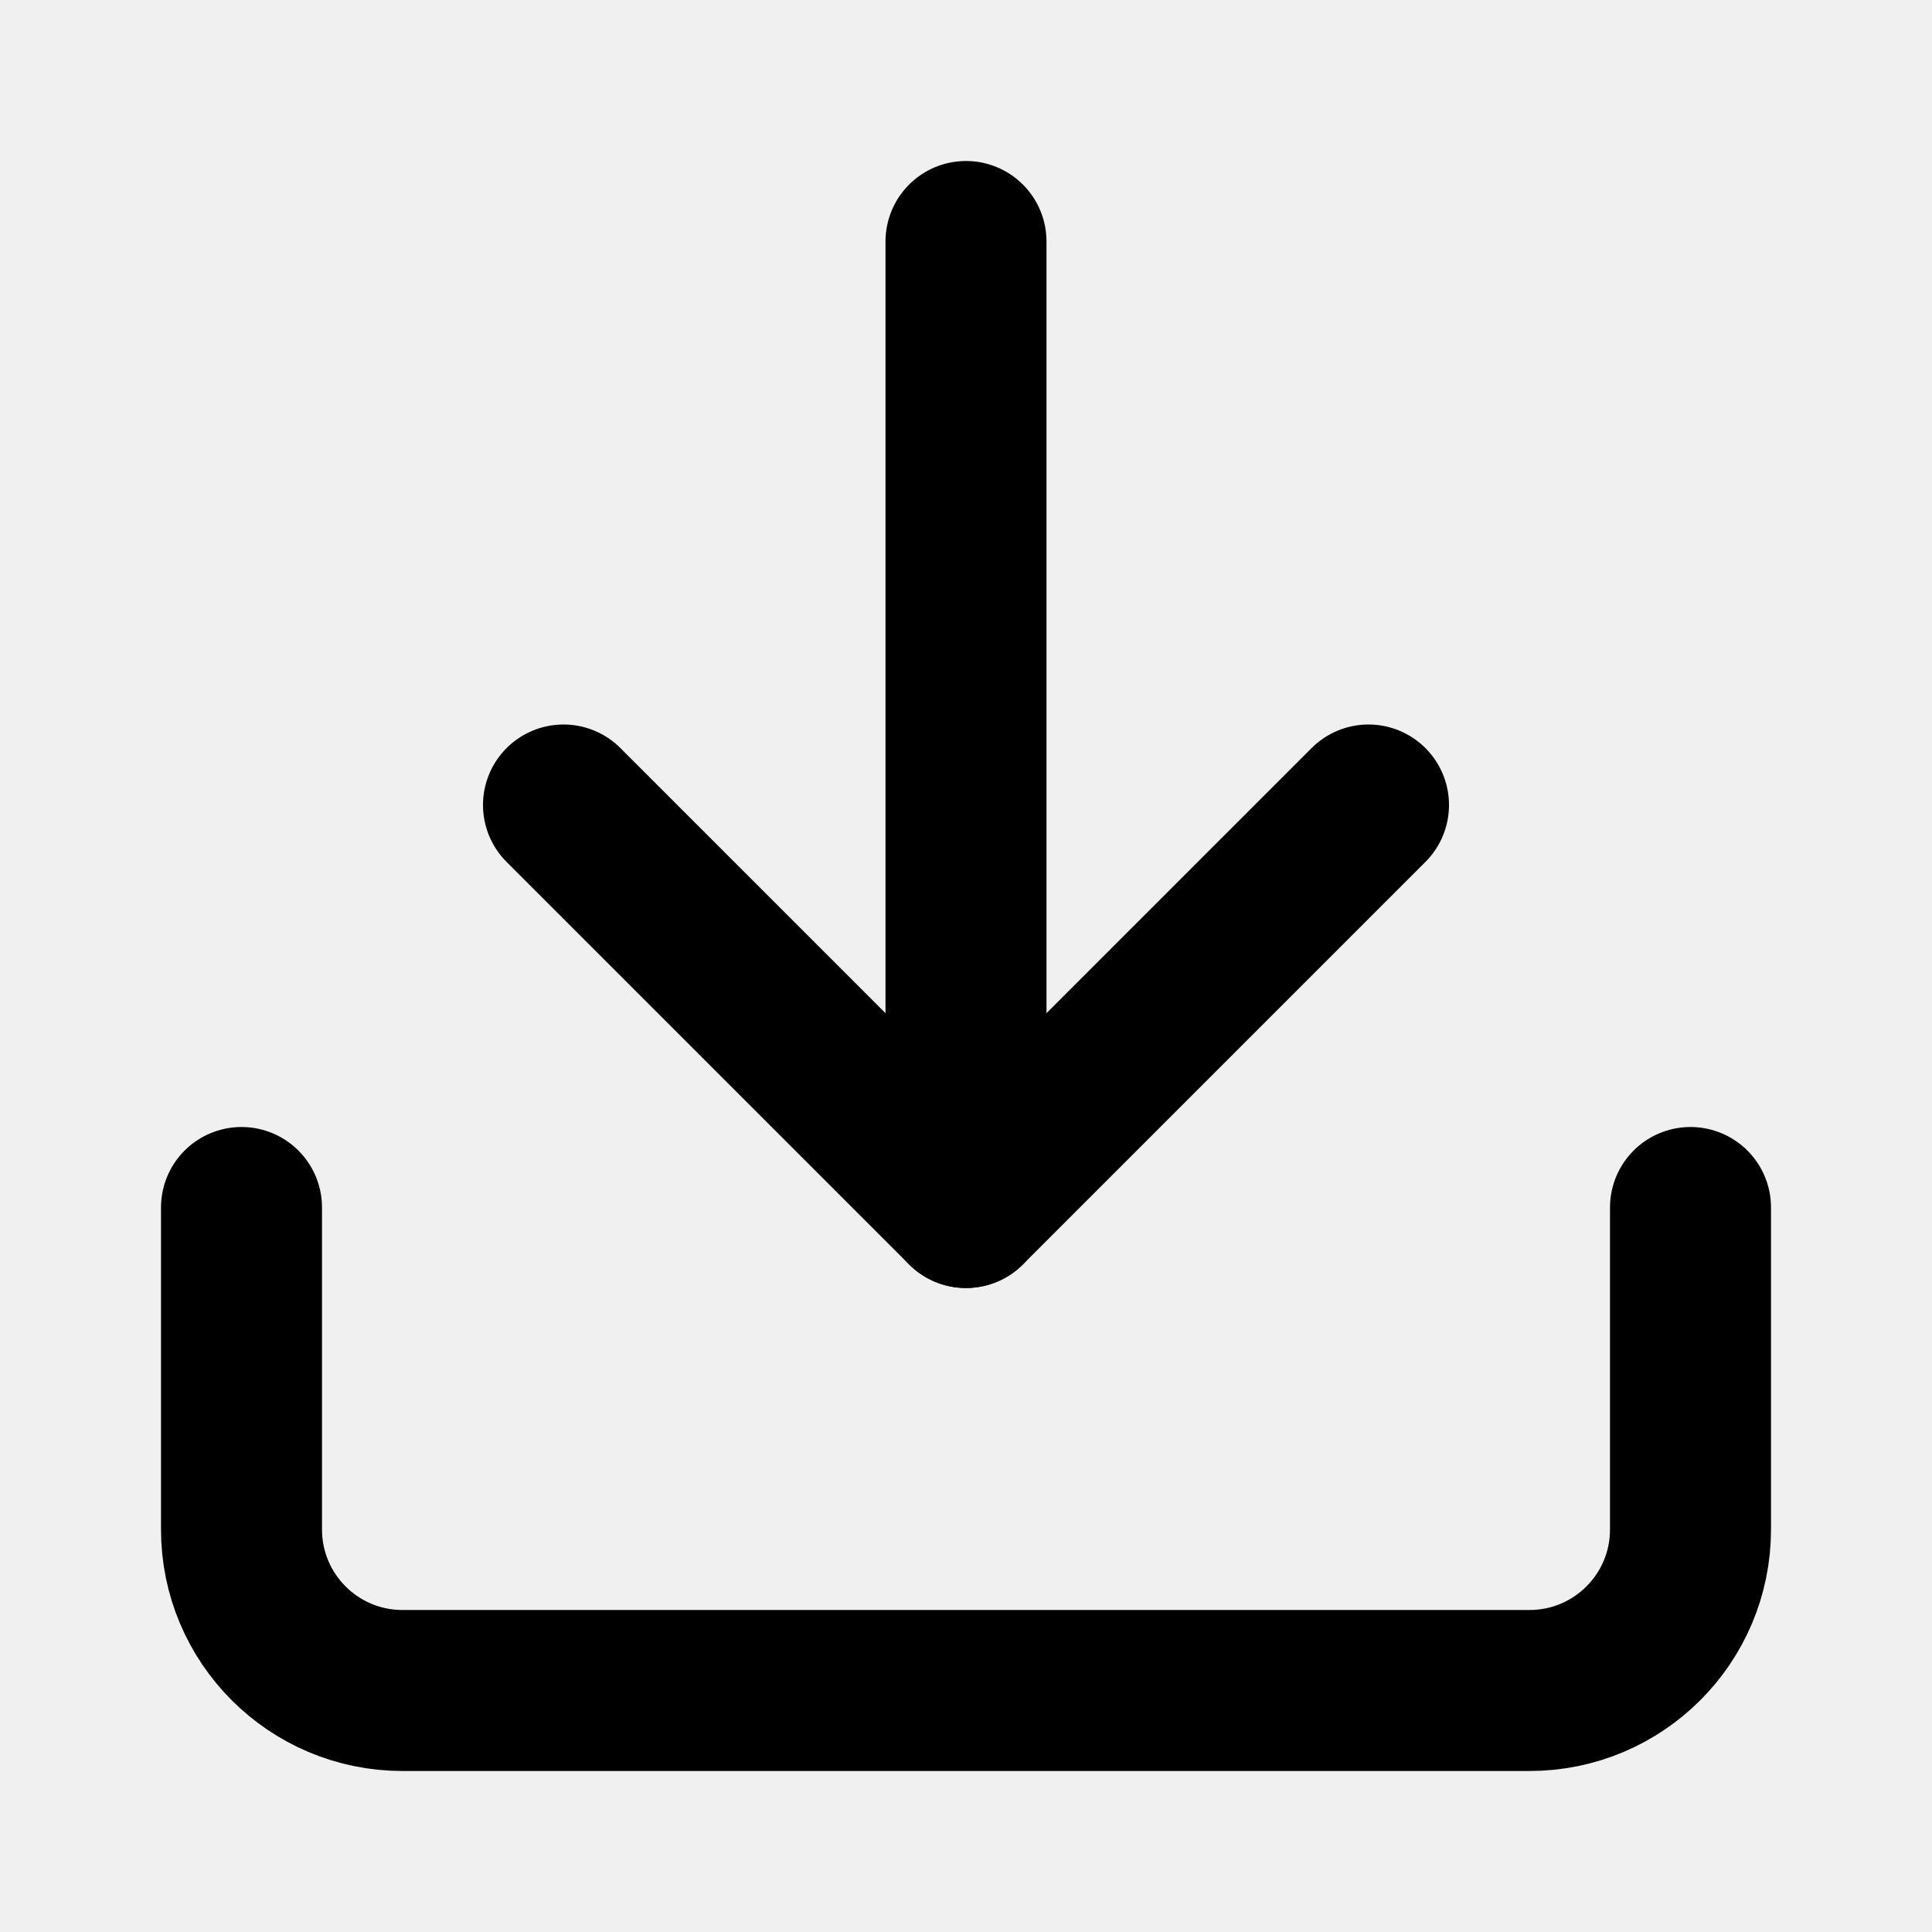
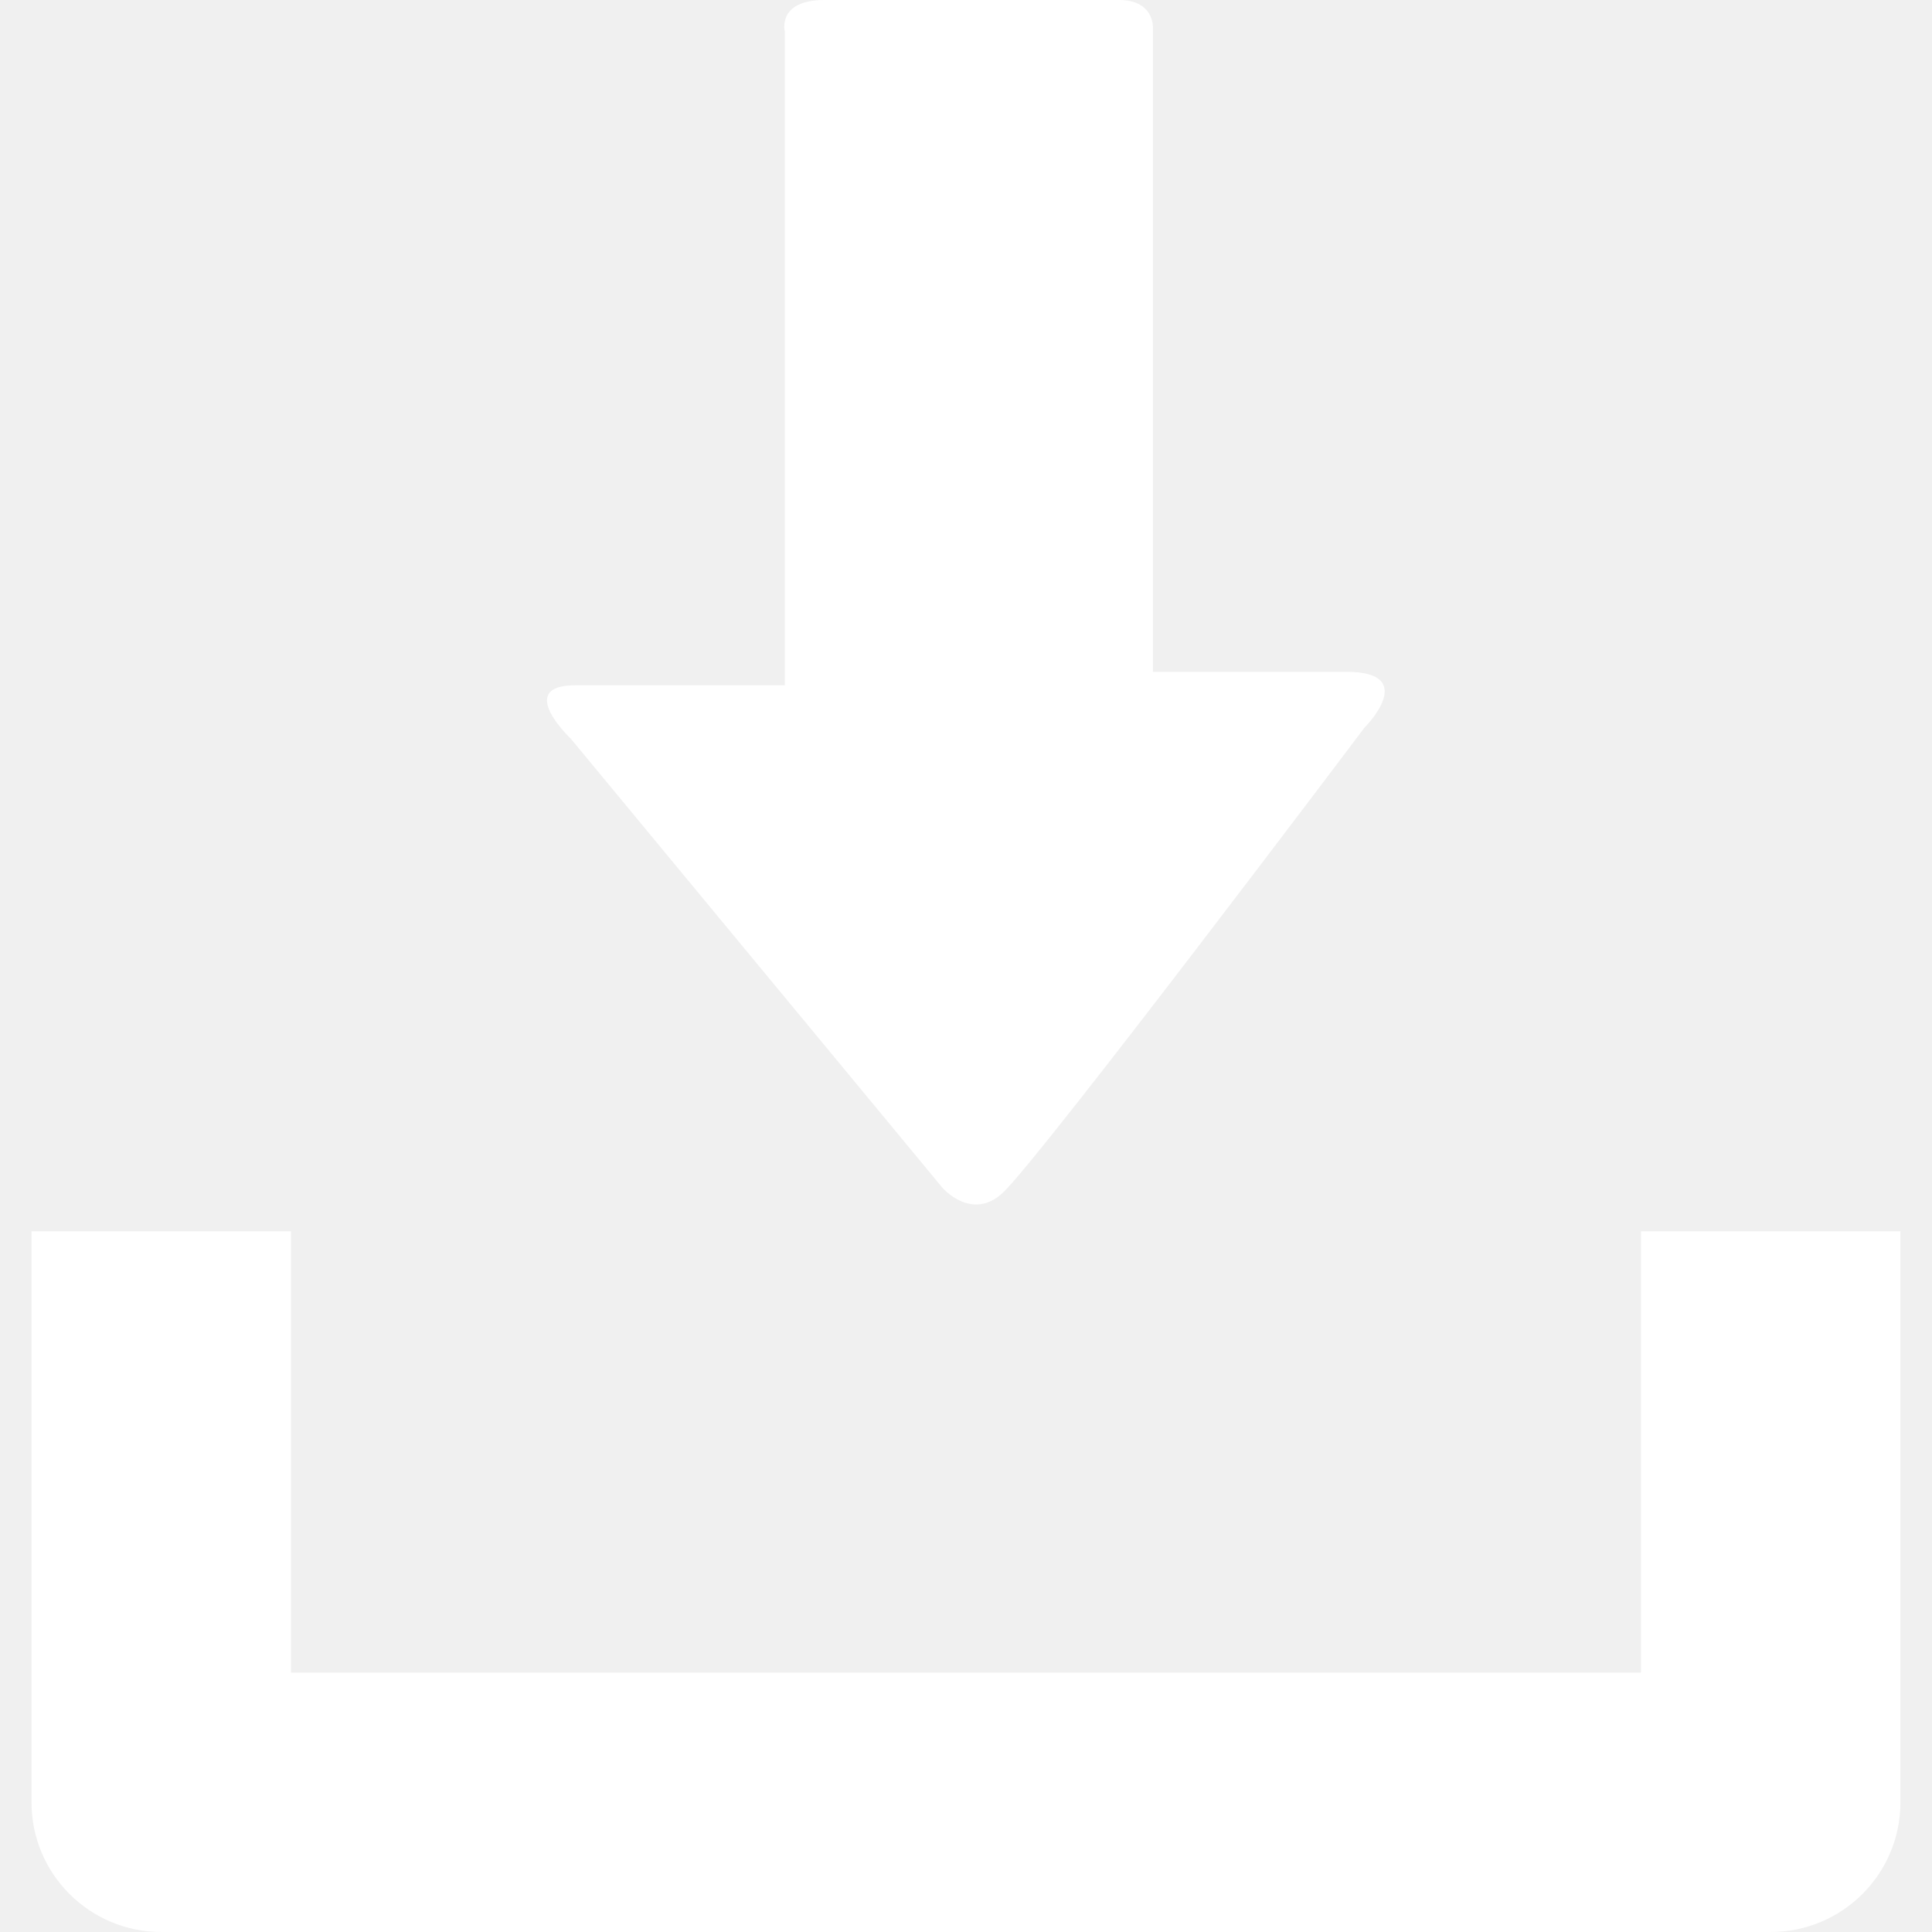
- <svg xmlns="http://www.w3.org/2000/svg" viewBox="0 0 24 24" fill="none" stroke="currentColor" stroke-width="2" stroke-linecap="round" stroke-linejoin="round">
-   <path d="M21 15v4a2 2 0 0 1-2 2H5a2 2 0 0 1-2-2v-4" />
-   <polyline points="7 10 12 15 17 10" />
-   <line x1="12" y1="15" x2="12" y2="3" />
+ <svg xmlns="http://www.w3.org/2000/svg" fill="#ffffff" height="800px" width="800px" version="1.1" id="Capa_1" viewBox="0 0 29.978 29.978" xml:space="preserve">
+   <g id="SVGRepo_bgCarrier" stroke-width="0" />
+   <g id="SVGRepo_tracerCarrier" stroke-linecap="round" stroke-linejoin="round" />
+   <g id="SVGRepo_iconCarrier">
+     <g>
+       <path d="M25.462,19.105v6.848H4.515v-6.848H0.489v8.861c0,1.111,0.9,2.012,2.016,2.012h24.967c1.115,0,2.016-0.9,2.016-2.012 v-8.861H25.462z" />
+       <path d="M14.62,18.426l-5.764-6.965c0,0-0.877-0.828,0.074-0.828s3.248,0,3.248,0s0-0.557,0-1.416c0-2.449,0-6.906,0-8.723 c0,0-0.129-0.494,0.615-0.494c0.75,0,4.035,0,4.572,0c0.536,0,0.524,0.416,0.524,0.416c0,1.762,0,6.373,0,8.742 c0,0.768,0,1.266,0,1.266s1.842,0,2.998,0c1.154,0,0.285,0.867,0.285,0.867s-4.904,6.51-5.588,7.193 C15.092,18.979,14.62,18.426,14.62,18.426z" />
+       <g> </g>
+       <g> </g>
+       <g> </g>
+       <g> </g>
+       <g> </g>
+       <g> </g>
+       <g> </g>
+       <g> </g>
+       <g> </g>
+       <g> </g>
+       <g> </g>
+       <g> </g>
+       <g> </g>
+       <g> </g>
+       <g> </g>
+     </g>
+   </g>
</svg>
